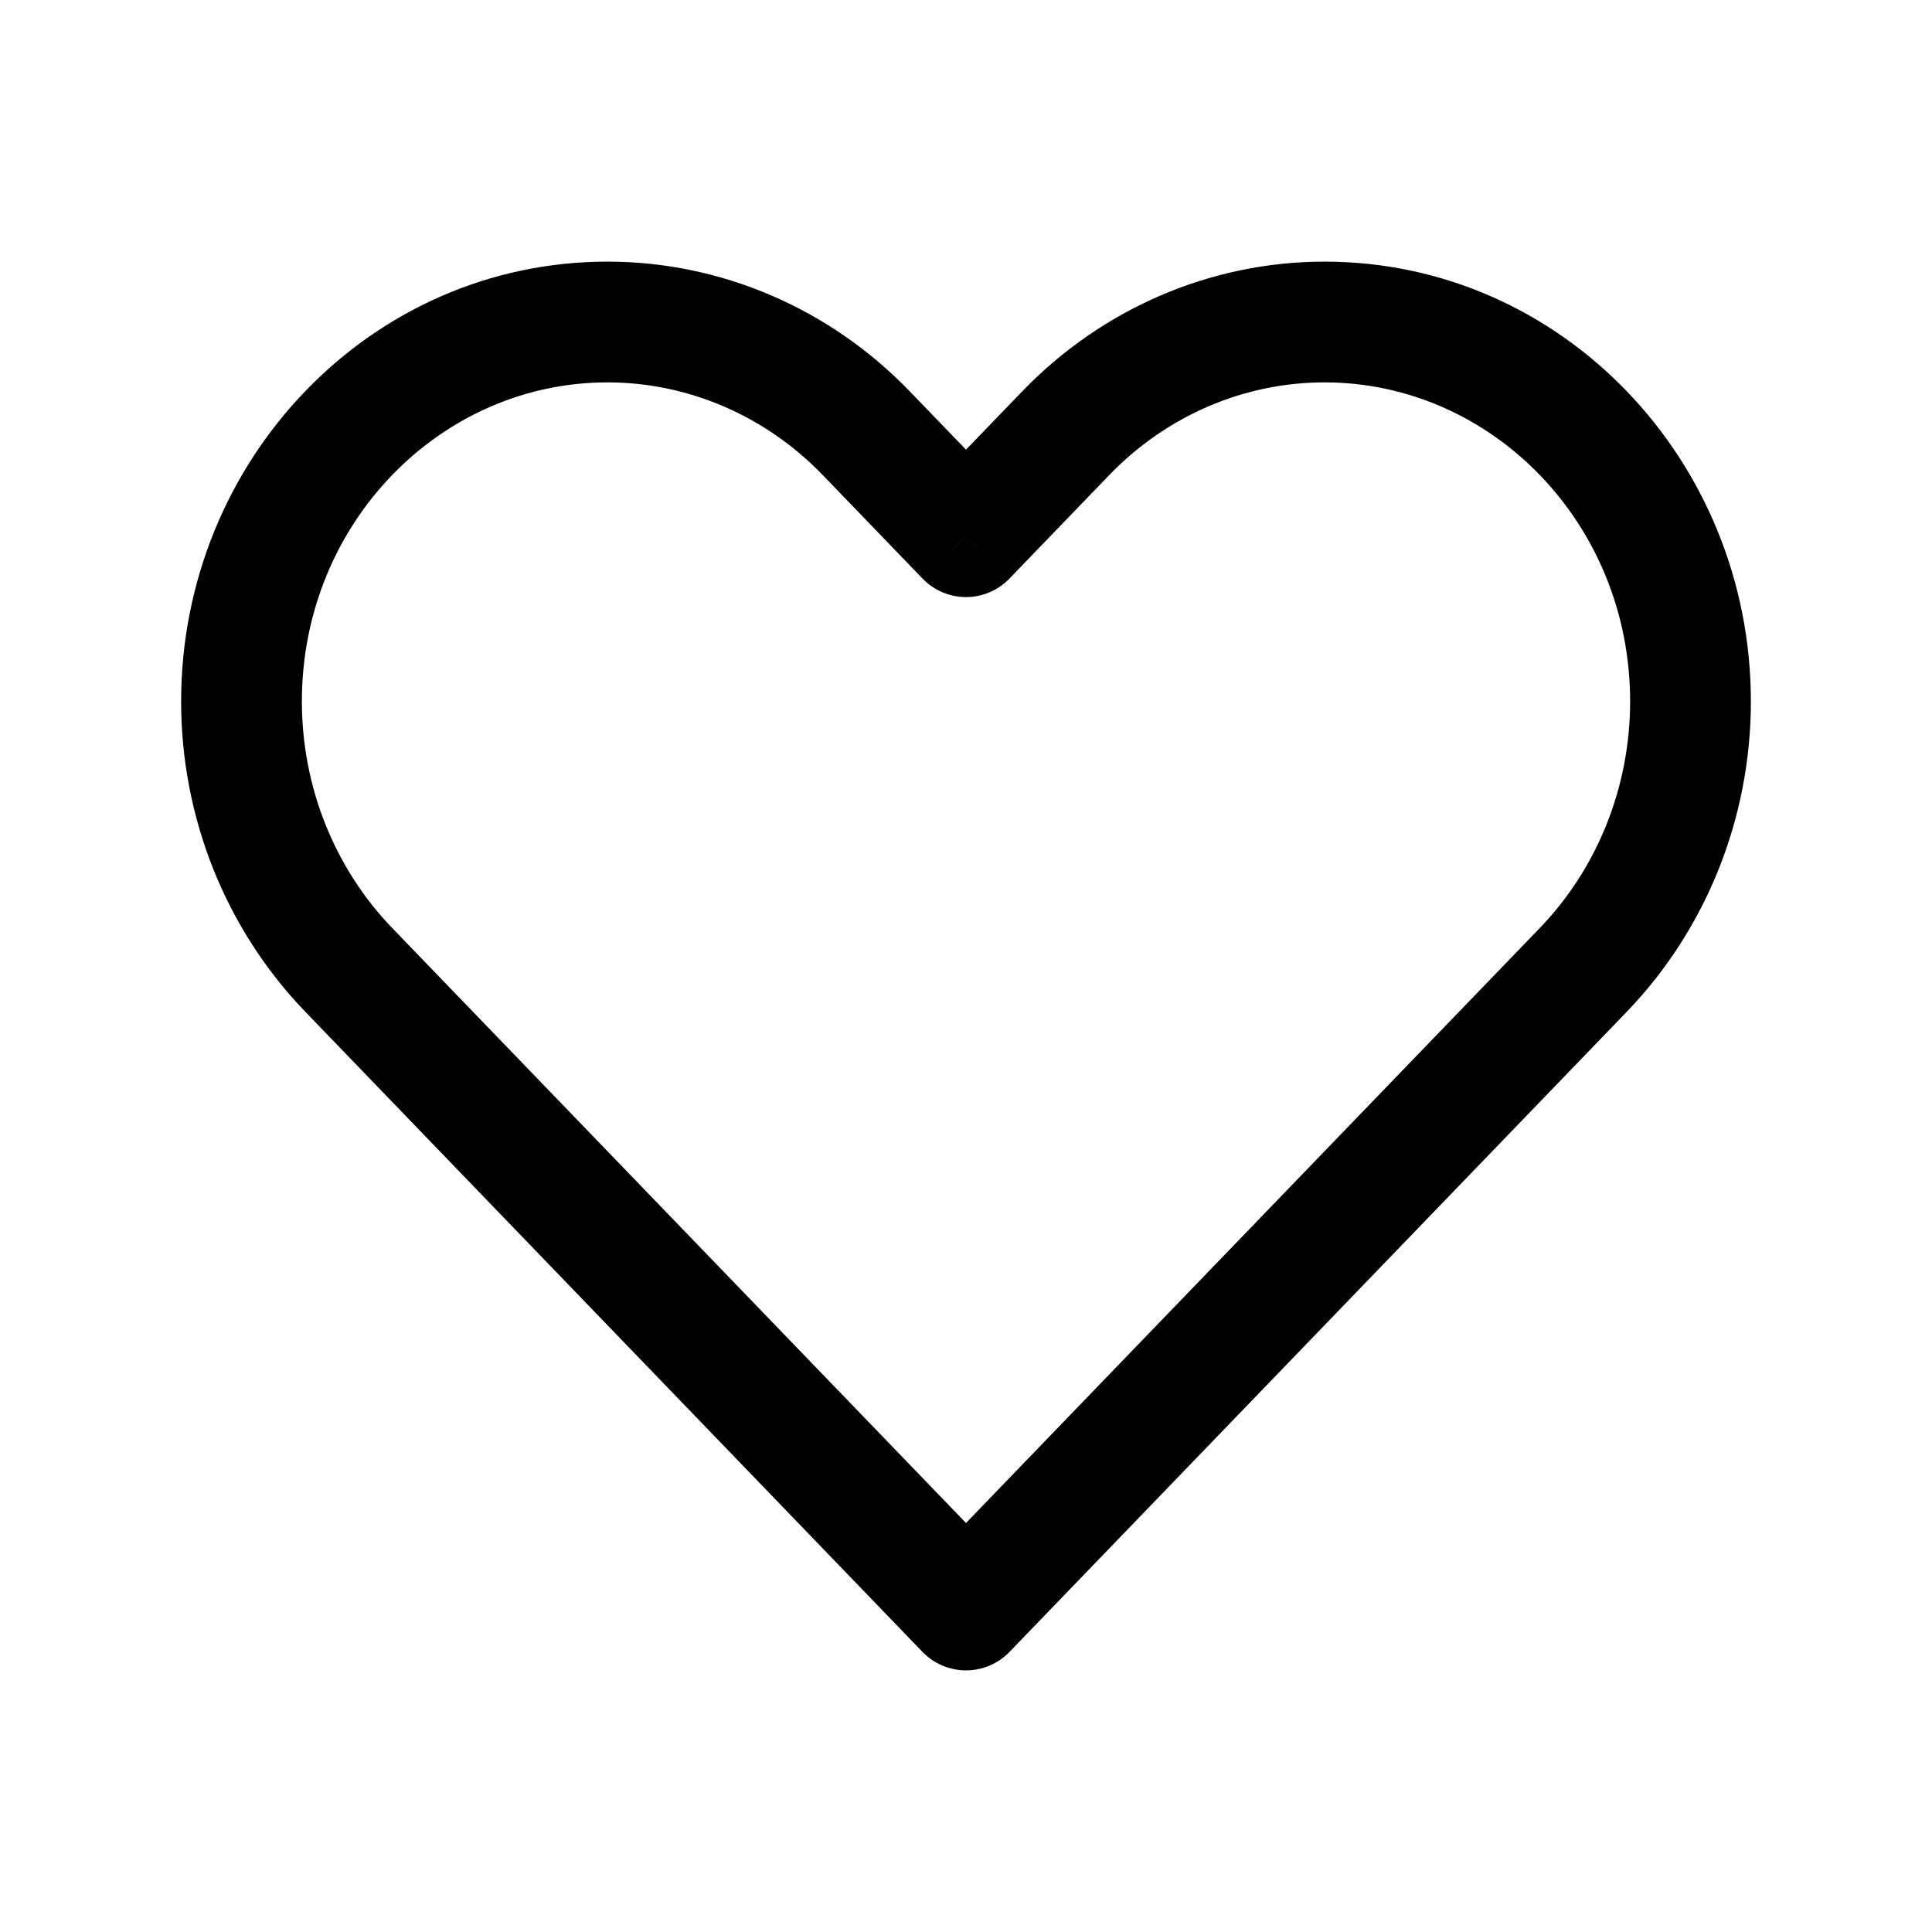
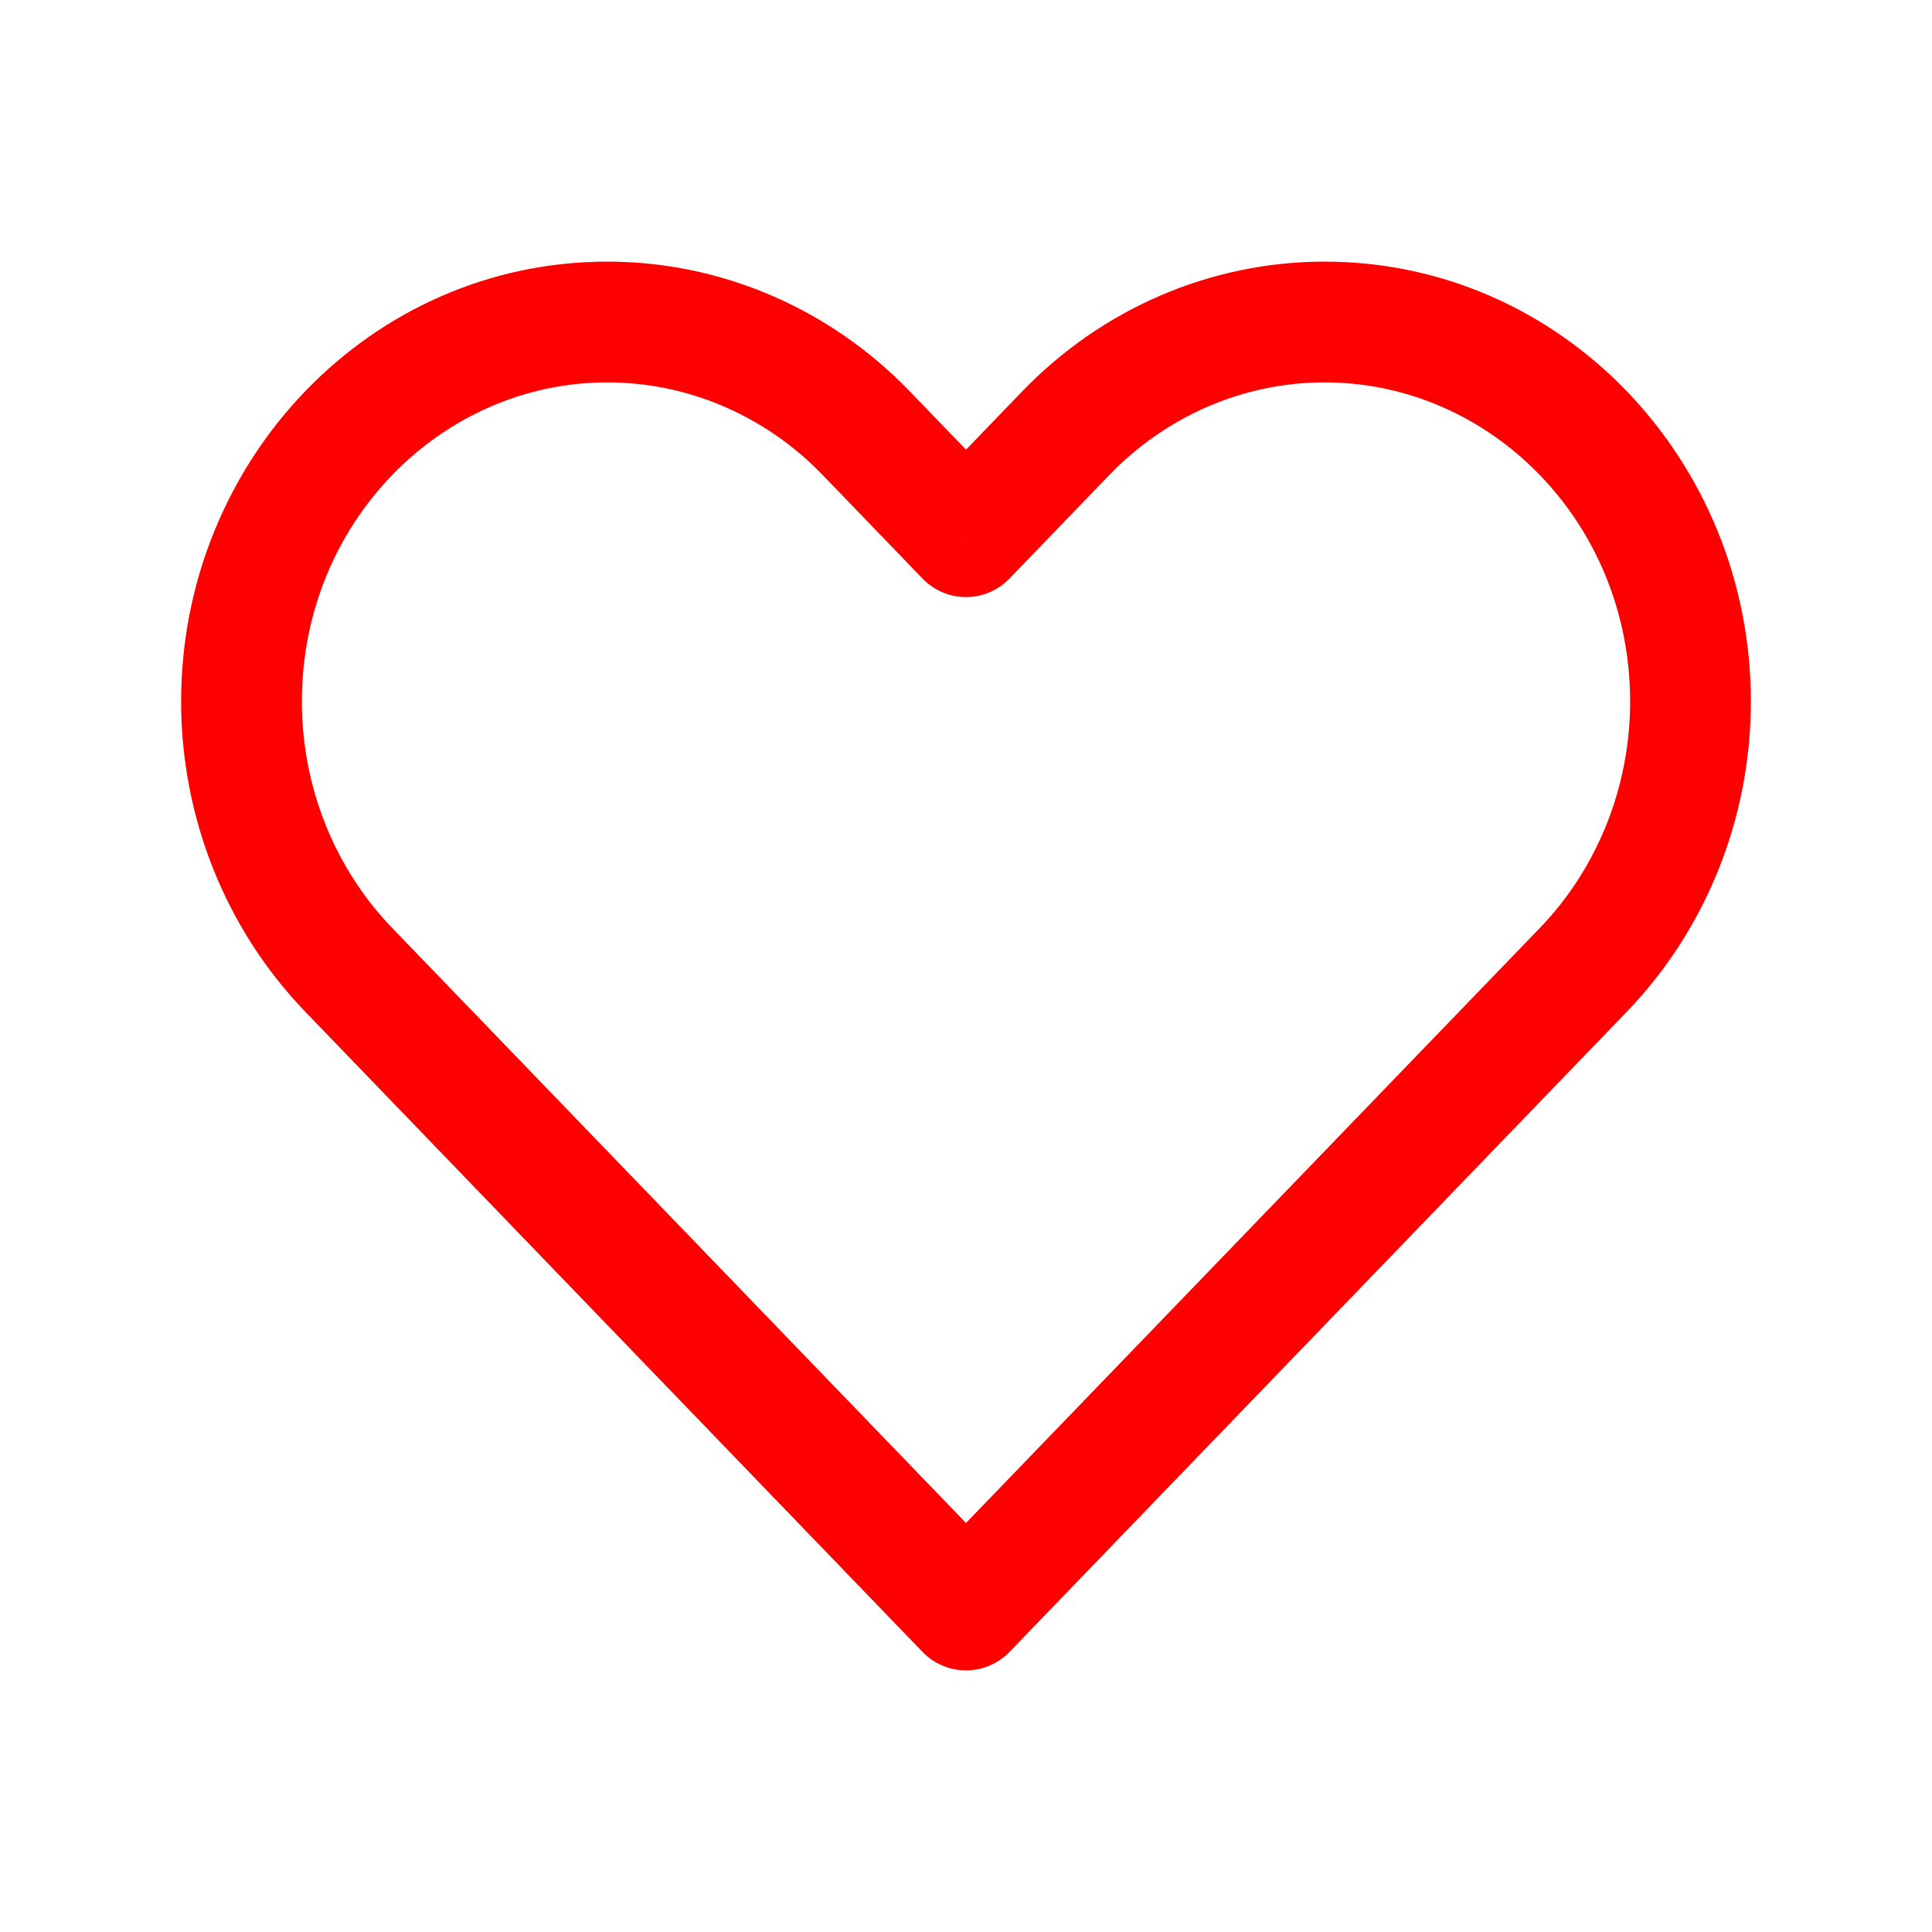
<svg xmlns="http://www.w3.org/2000/svg" width="24" height="24" viewBox="0 0 24 24" fill="none">
-   <path d="M12 20L11.46 20.521C11.601 20.667 11.796 20.75 12 20.75C12.204 20.75 12.399 20.667 12.54 20.521L12 20ZM4.331 12.047L3.792 12.568H3.792L4.331 12.047ZM19.669 12.047L19.129 11.527L19.669 12.047ZM10.76 5.381L10.22 5.901V5.901L10.76 5.381ZM12 6.667L11.46 7.187C11.601 7.334 11.796 7.417 12 7.417C12.204 7.417 12.399 7.334 12.54 7.187L12 6.667ZM13.24 5.381L12.7 4.86L12.7 4.86L13.24 5.381ZM12.54 19.479L4.871 11.527L3.792 12.568L11.46 20.521L12.54 19.479ZM19.129 11.527L11.46 19.479L12.54 20.521L20.209 12.568L19.129 11.527ZM10.22 5.901L11.46 7.187L12.54 6.146L11.3 4.86L10.22 5.901ZM12.54 7.187L13.78 5.901L12.7 4.86L11.46 6.146L12.54 7.187ZM16.454 3.25C15.041 3.25 13.691 3.833 12.7 4.86L13.78 5.901C14.494 5.161 15.457 4.75 16.454 4.75V3.25ZM20.25 8.714C20.25 9.774 19.844 10.785 19.129 11.527L20.209 12.568C21.198 11.541 21.75 10.155 21.75 8.714H20.25ZM21.75 8.714C21.75 5.722 19.404 3.25 16.454 3.25V4.75C18.525 4.75 20.25 6.499 20.25 8.714H21.75ZM7.546 4.75C8.543 4.75 9.506 5.161 10.22 5.901L11.3 4.86C10.309 3.833 8.959 3.25 7.546 3.25V4.75ZM3.75 8.714C3.75 6.499 5.475 4.75 7.546 4.75V3.25C4.595 3.25 2.25 5.722 2.25 8.714H3.75ZM4.871 11.527C4.156 10.785 3.75 9.774 3.75 8.714H2.25C2.25 10.155 2.802 11.541 3.792 12.568L4.871 11.527Z" fill="black" />
+   <path d="M12 20L11.46 20.521C11.601 20.667 11.796 20.75 12 20.75C12.204 20.75 12.399 20.667 12.54 20.521L12 20ZM4.331 12.047L3.792 12.568H3.792L4.331 12.047ZM19.669 12.047L19.129 11.527L19.669 12.047ZM10.76 5.381L10.22 5.901V5.901L10.76 5.381ZM12 6.667L11.46 7.187C11.601 7.334 11.796 7.417 12 7.417C12.204 7.417 12.399 7.334 12.54 7.187L12 6.667ZM13.24 5.381L12.7 4.86L12.7 4.86L13.24 5.381ZM12.54 19.479L4.871 11.527L3.792 12.568L11.46 20.521L12.54 19.479ZM19.129 11.527L11.46 19.479L12.54 20.521L20.209 12.568L19.129 11.527ZM10.22 5.901L11.46 7.187L12.54 6.146L11.3 4.86L10.22 5.901ZM12.54 7.187L13.78 5.901L12.7 4.86L11.46 6.146L12.54 7.187ZM16.454 3.25C15.041 3.25 13.691 3.833 12.7 4.86L13.78 5.901C14.494 5.161 15.457 4.75 16.454 4.75V3.25ZM20.25 8.714C20.25 9.774 19.844 10.785 19.129 11.527L20.209 12.568C21.198 11.541 21.75 10.155 21.75 8.714H20.25ZM21.75 8.714C21.75 5.722 19.404 3.25 16.454 3.25V4.75C18.525 4.75 20.25 6.499 20.25 8.714H21.75ZM7.546 4.75C8.543 4.75 9.506 5.161 10.22 5.901L11.3 4.86C10.309 3.833 8.959 3.25 7.546 3.25V4.75ZM3.75 8.714C3.75 6.499 5.475 4.75 7.546 4.75V3.25C4.595 3.25 2.25 5.722 2.25 8.714H3.75ZM4.871 11.527C4.156 10.785 3.75 9.774 3.75 8.714H2.25C2.25 10.155 2.802 11.541 3.792 12.568L4.871 11.527Z" fill="red" />
</svg>
